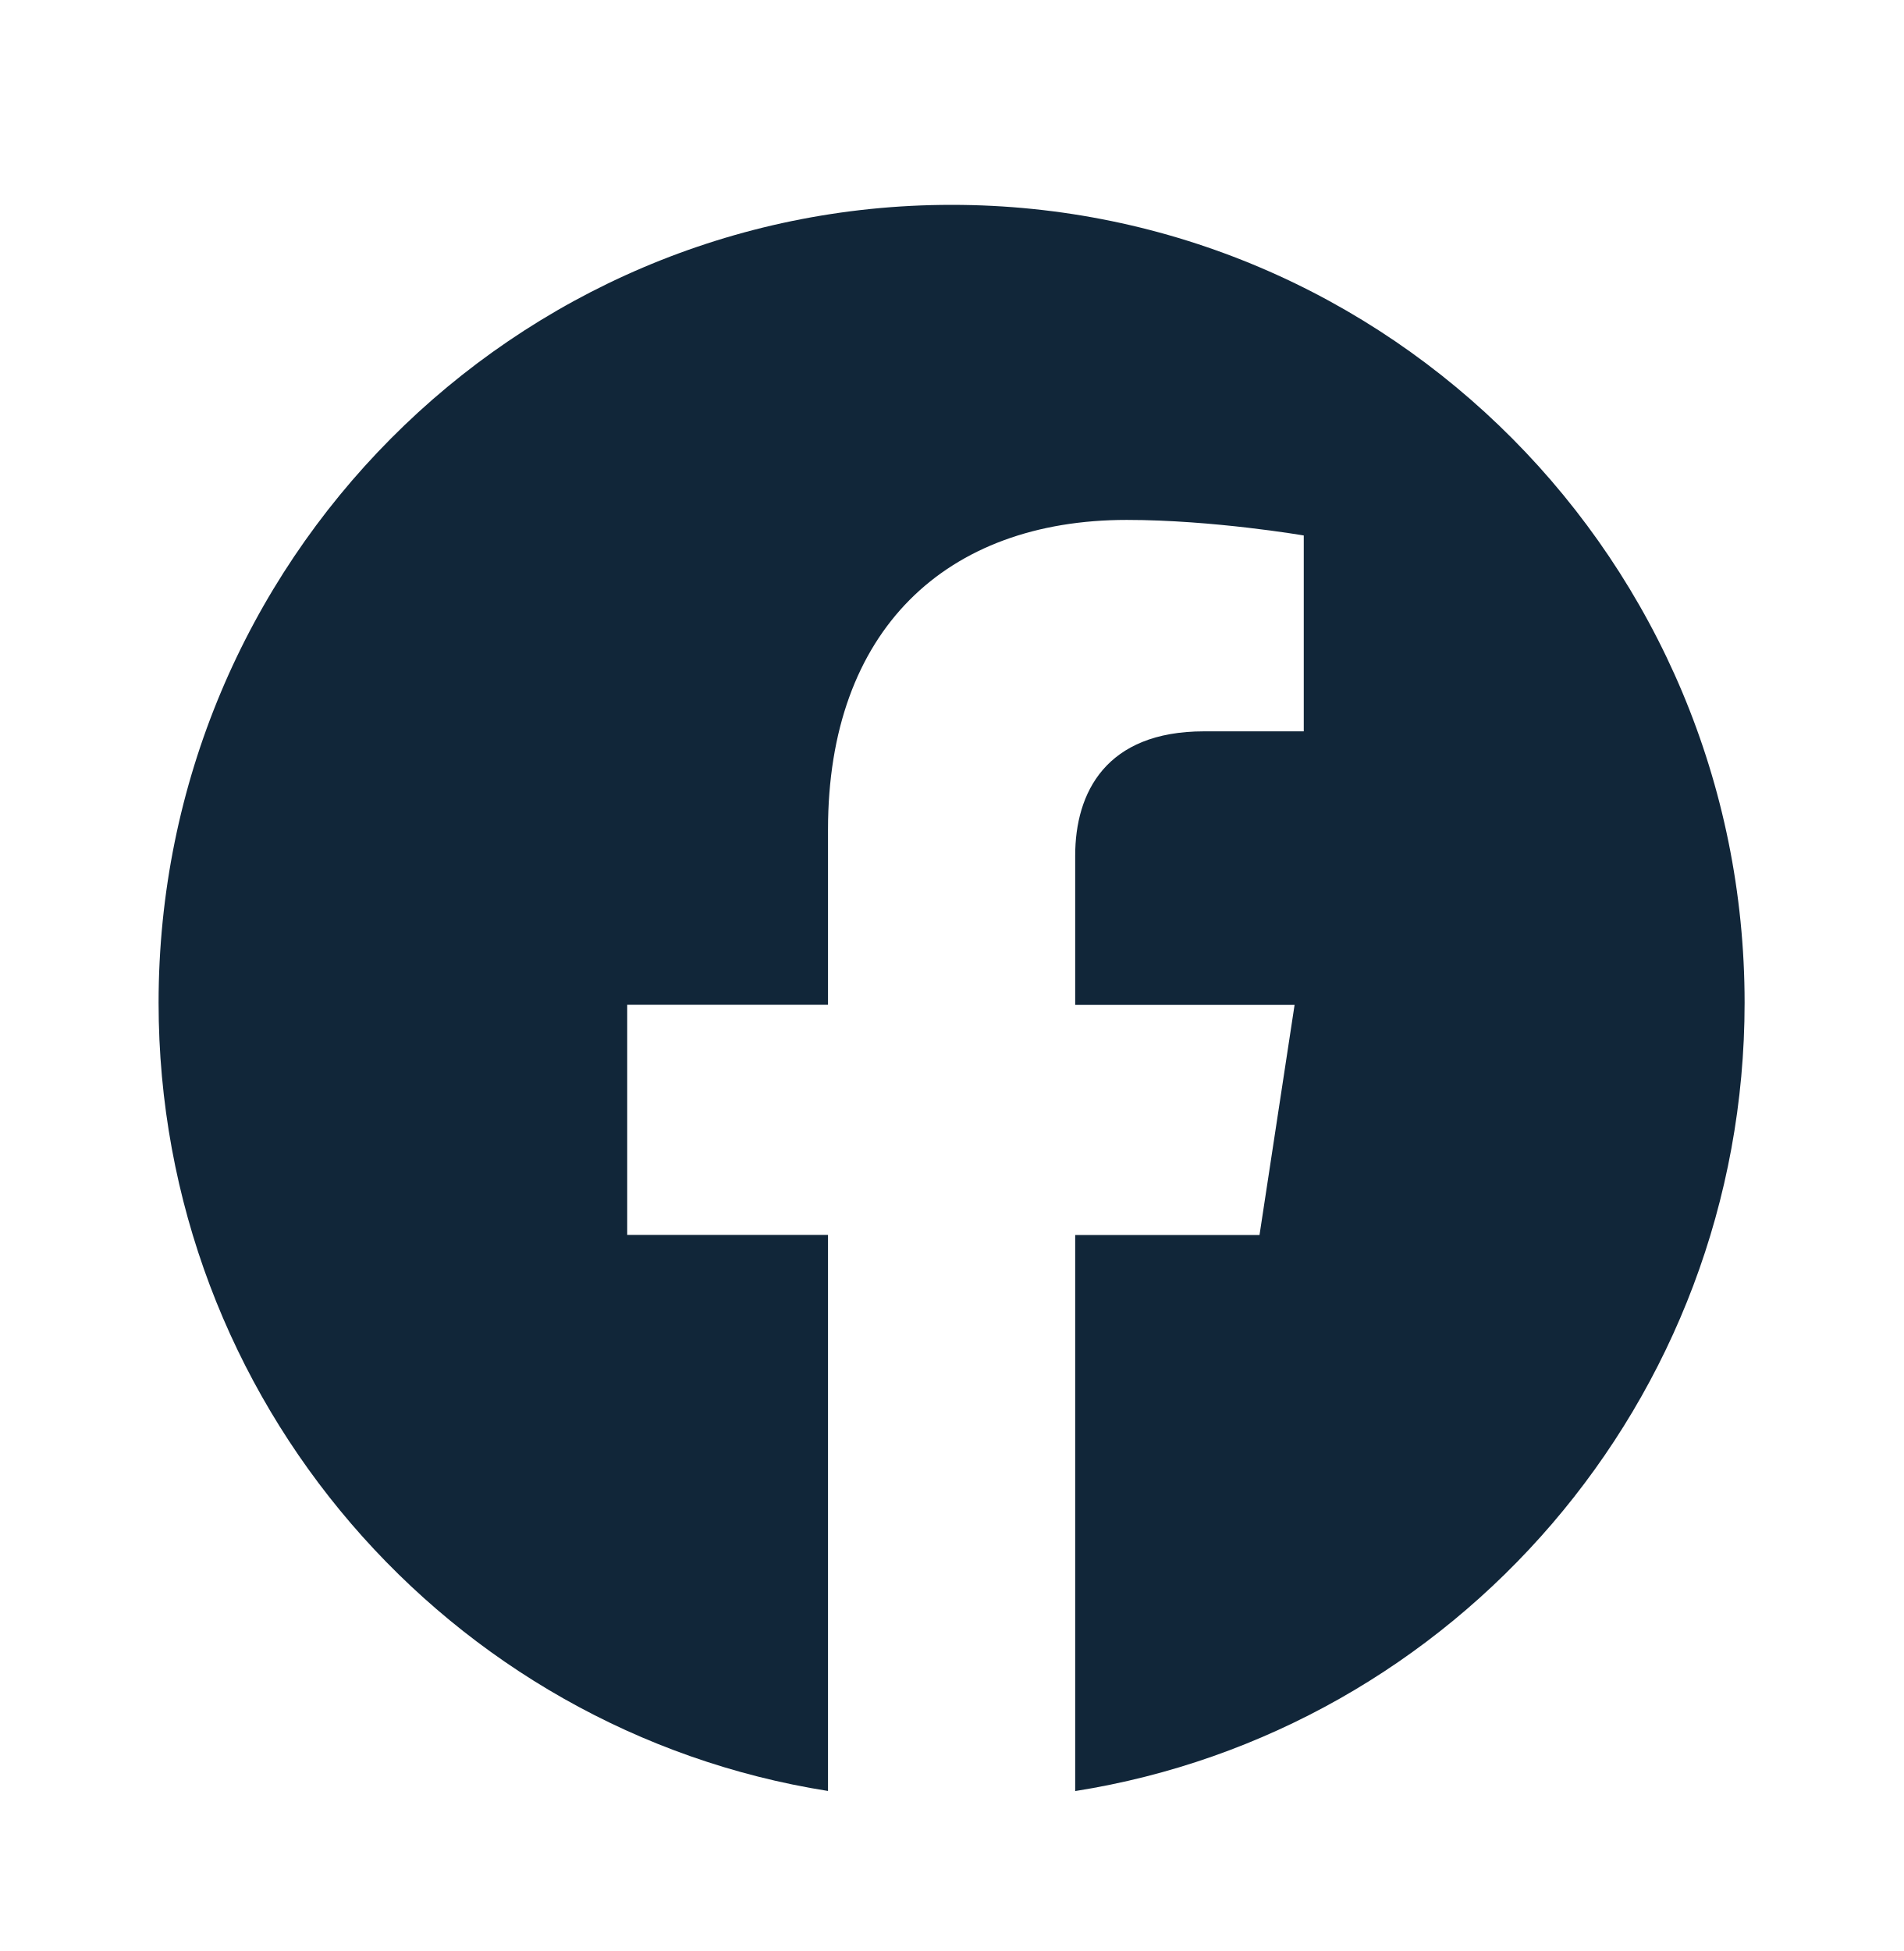
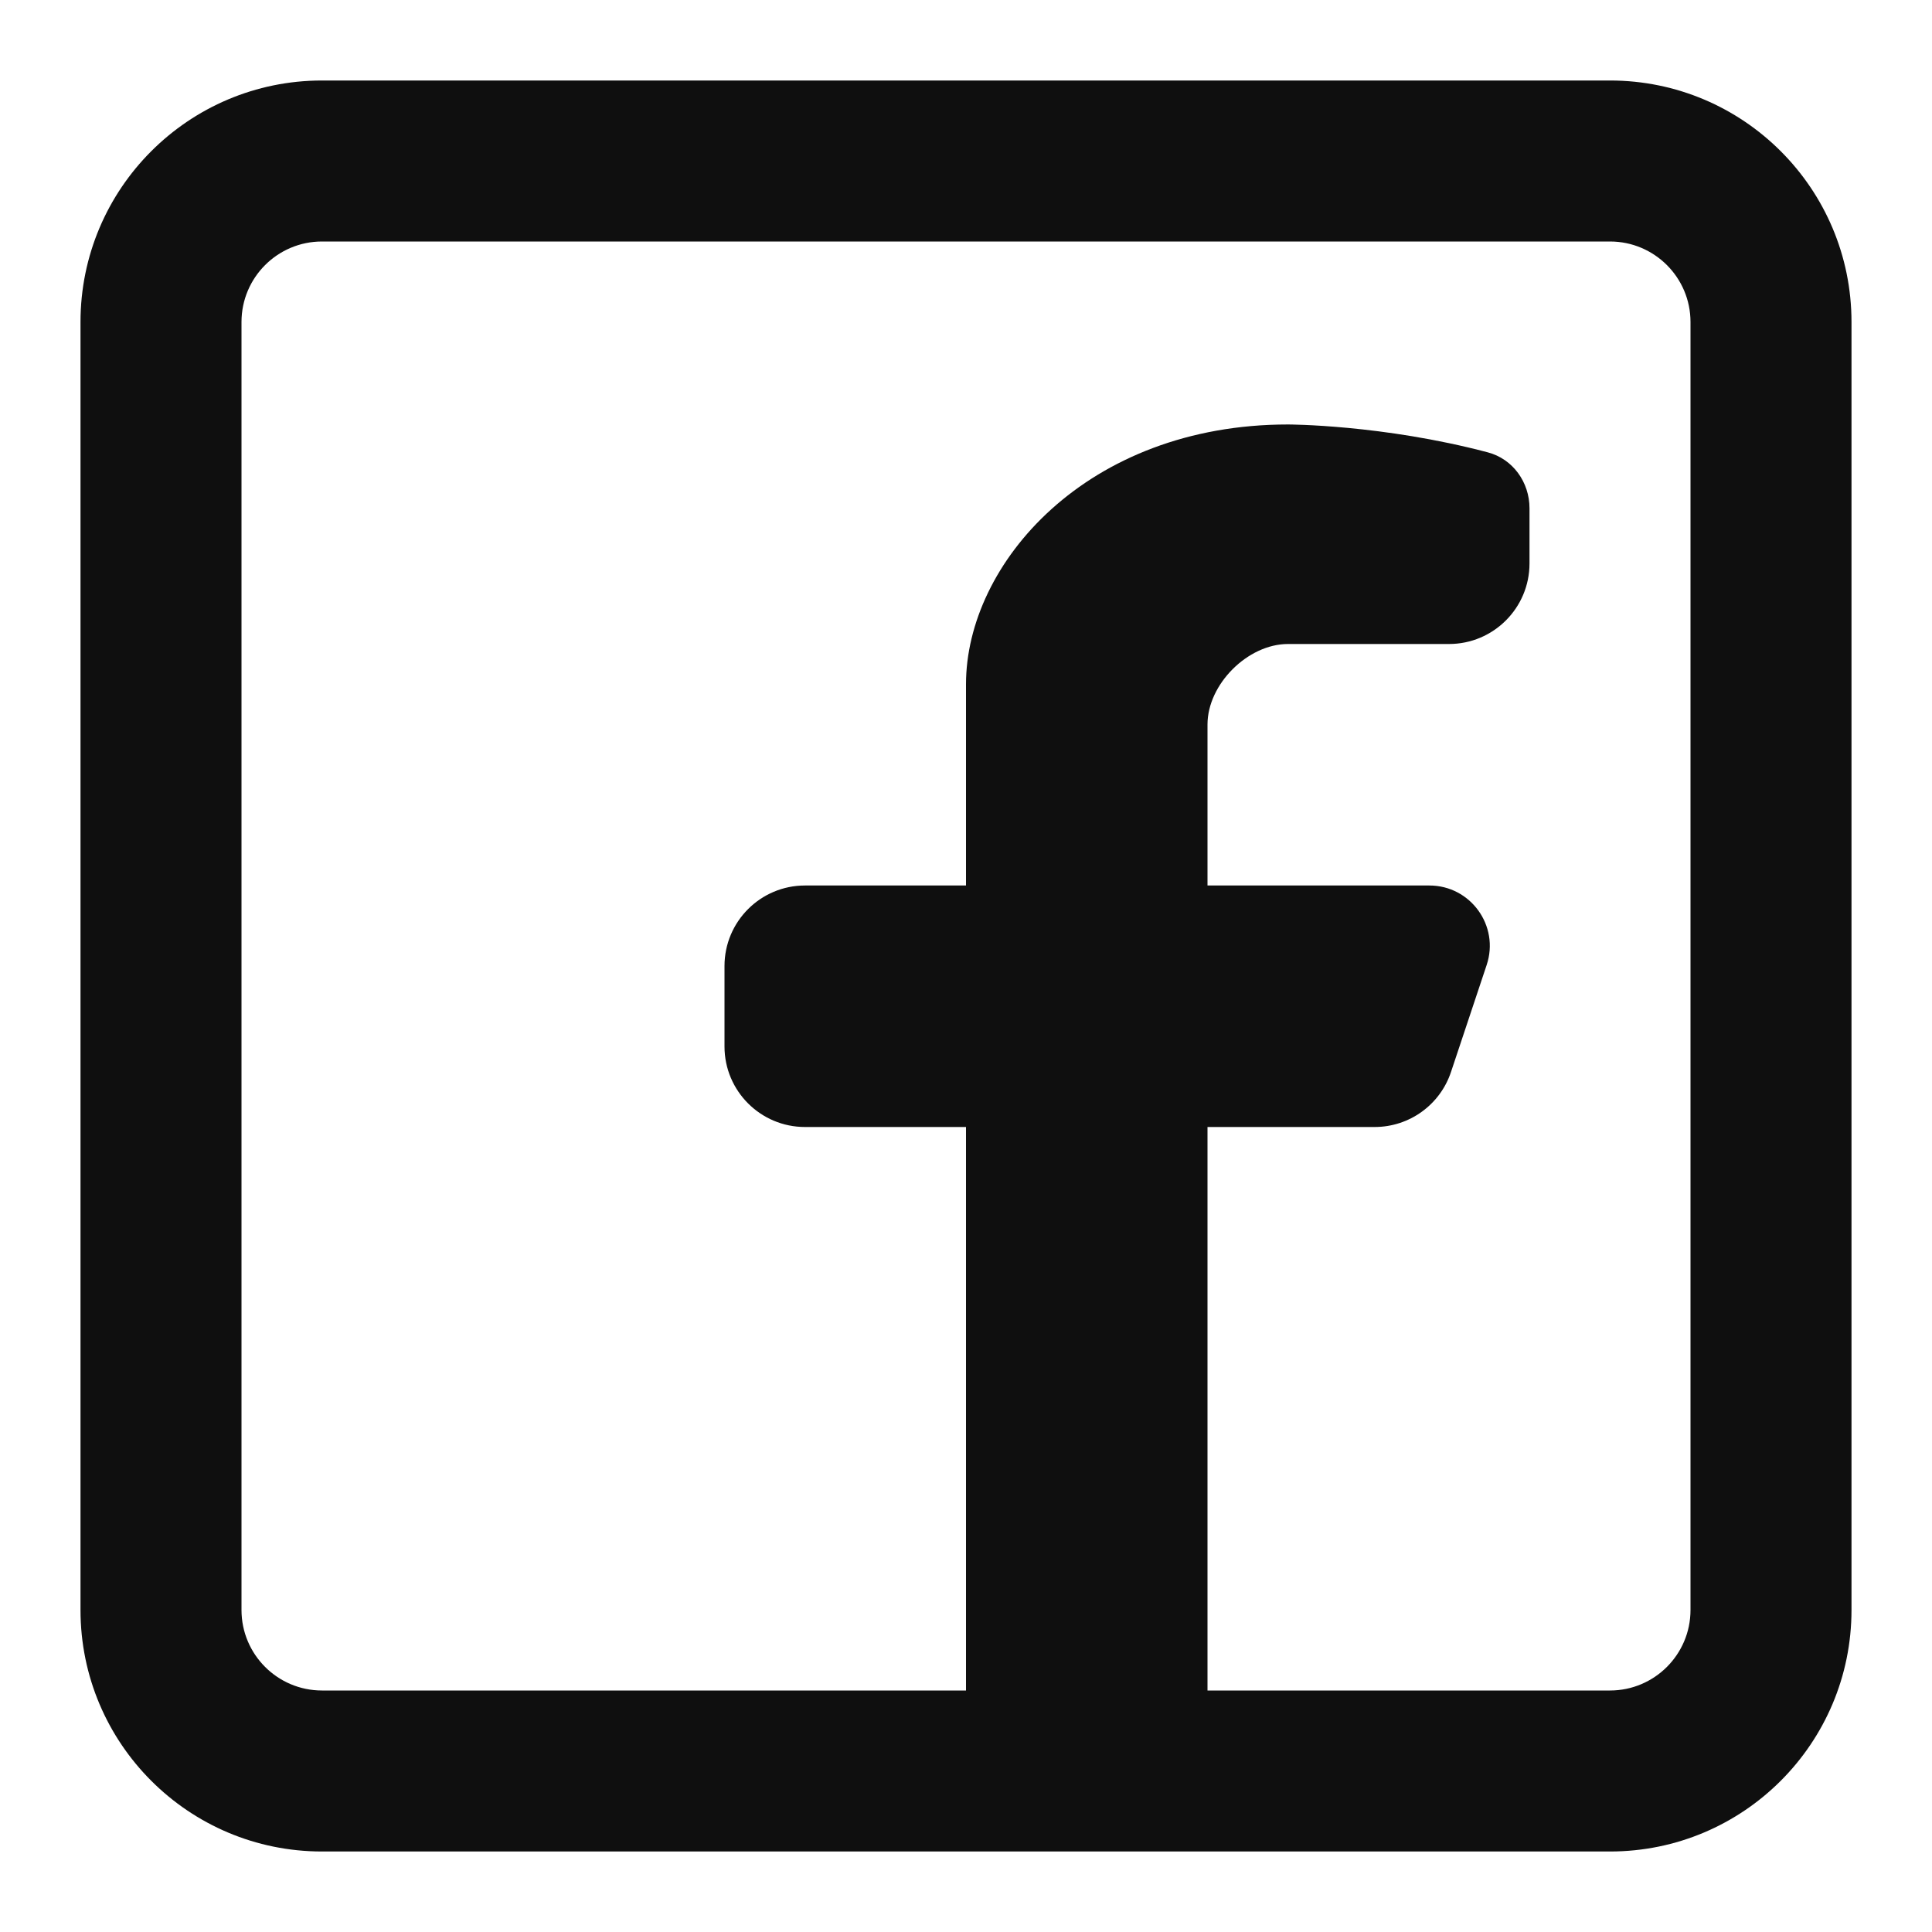
- <svg xmlns="http://www.w3.org/2000/svg" width="40" height="41" viewBox="0 0 40 41" fill="none">
-   <path d="M36.666 21.073C36.666 29.442 30.564 36.38 22.597 37.639V25.953H26.471L27.208 21.118H22.597V17.981C22.597 16.658 23.241 15.369 25.305 15.369H27.401V11.253C27.401 11.253 25.498 10.926 23.68 10.926C19.883 10.926 17.402 13.241 17.402 17.432V21.116H13.182V25.951H17.402V37.637C9.437 36.377 3.333 29.44 3.333 21.073C3.333 11.813 10.796 4.305 20 4.305C29.204 4.305 36.666 11.812 36.666 21.073Z" fill="#112639" />
+ <svg xmlns="http://www.w3.org/2000/svg" width="800px" height="800px" viewBox="0 0 24 24" fill="none">
+   <path fill-rule="evenodd" clip-rule="evenodd" d="M20 1C21.657 1 23 2.343 23 4V20C23 21.657 21.657 23 20 23H4C2.343 23 1 21.657 1 20V4C1 2.343 2.343 1 4 1H20ZM20 3C20.552 3 21 3.448 21 4V20C21 20.552 20.552 21 20 21H15V14H17.076C17.507 14 17.889 13.725 18.025 13.316L18.468 11.987C18.63 11.501 18.268 11 17.756 11H15V9C15 8.5 15.5 8 16 8H18C18.552 8 19 7.552 19 7V6.314C19 5.991 18.794 5.701 18.481 5.619C17.171 5.273 16 5.273 16 5.273C13.5 5.273 12 7 12 8.5V11H10C9.448 11 9 11.448 9 12V13C9 13.552 9.448 14 10 14H12V21H4C3.448 21 3 20.552 3 20V4C3 3.448 3.448 3 4 3H20Z" fill="#0F0F0F" />
</svg>
